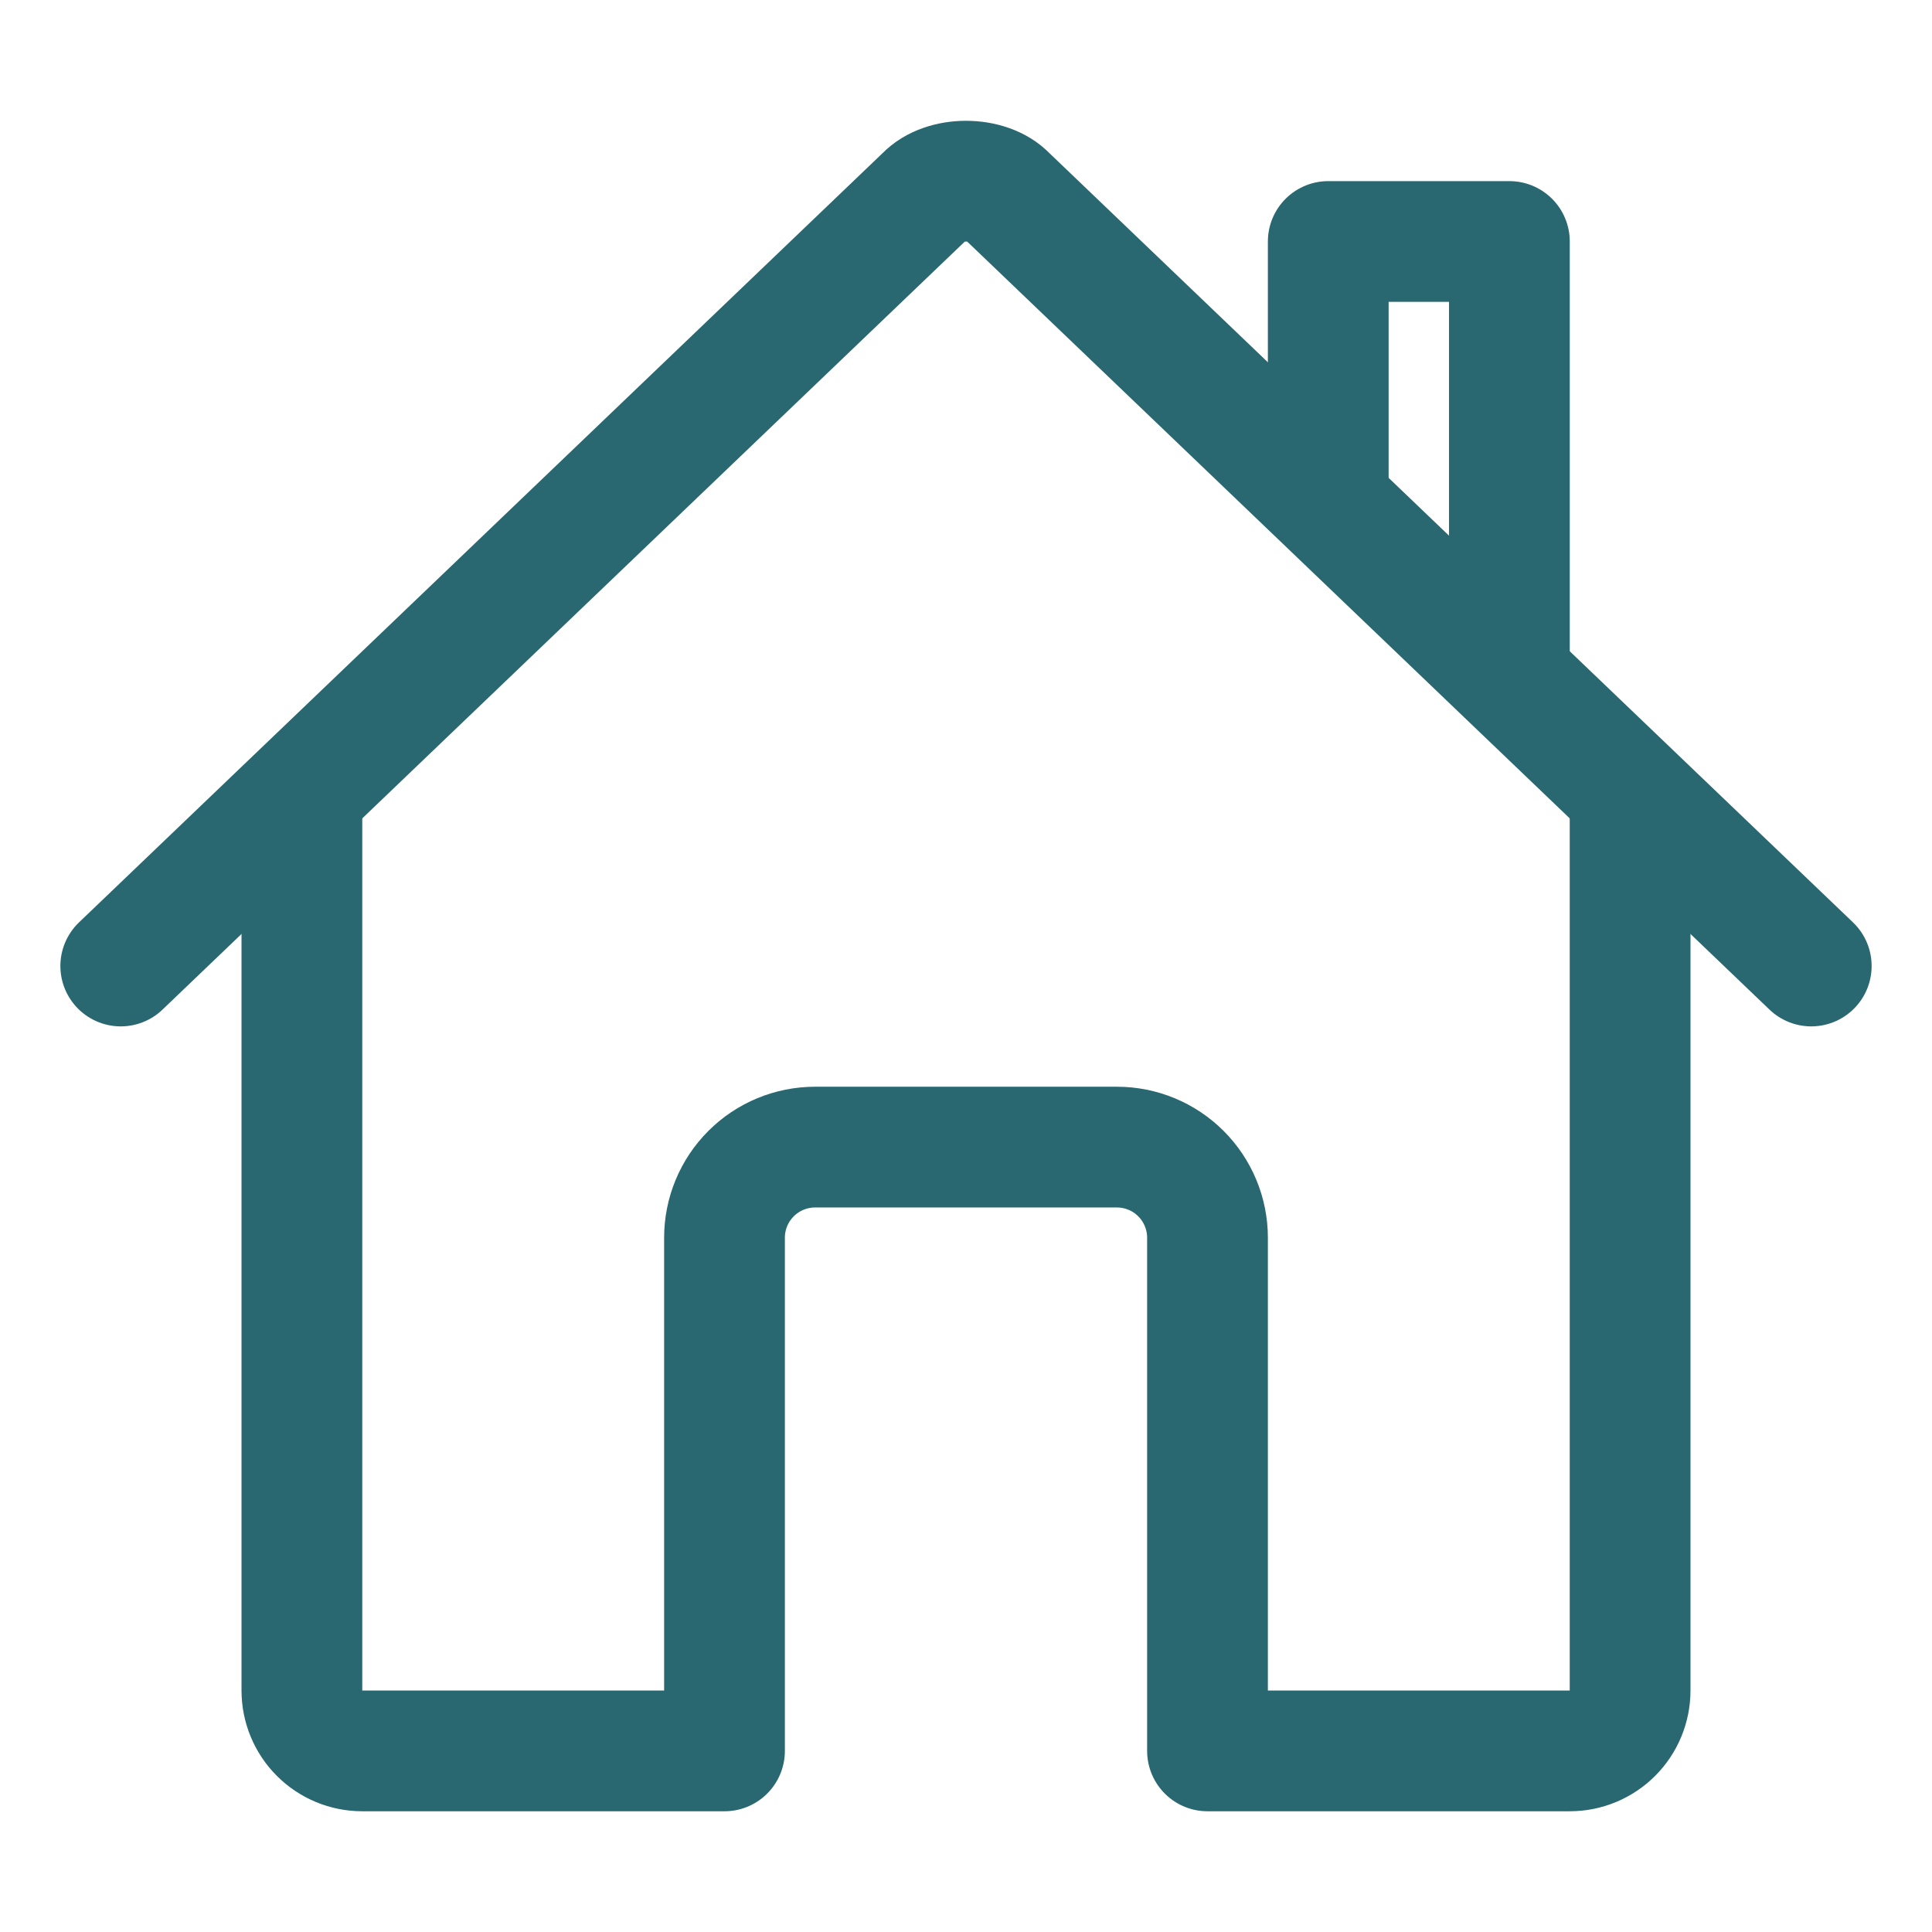
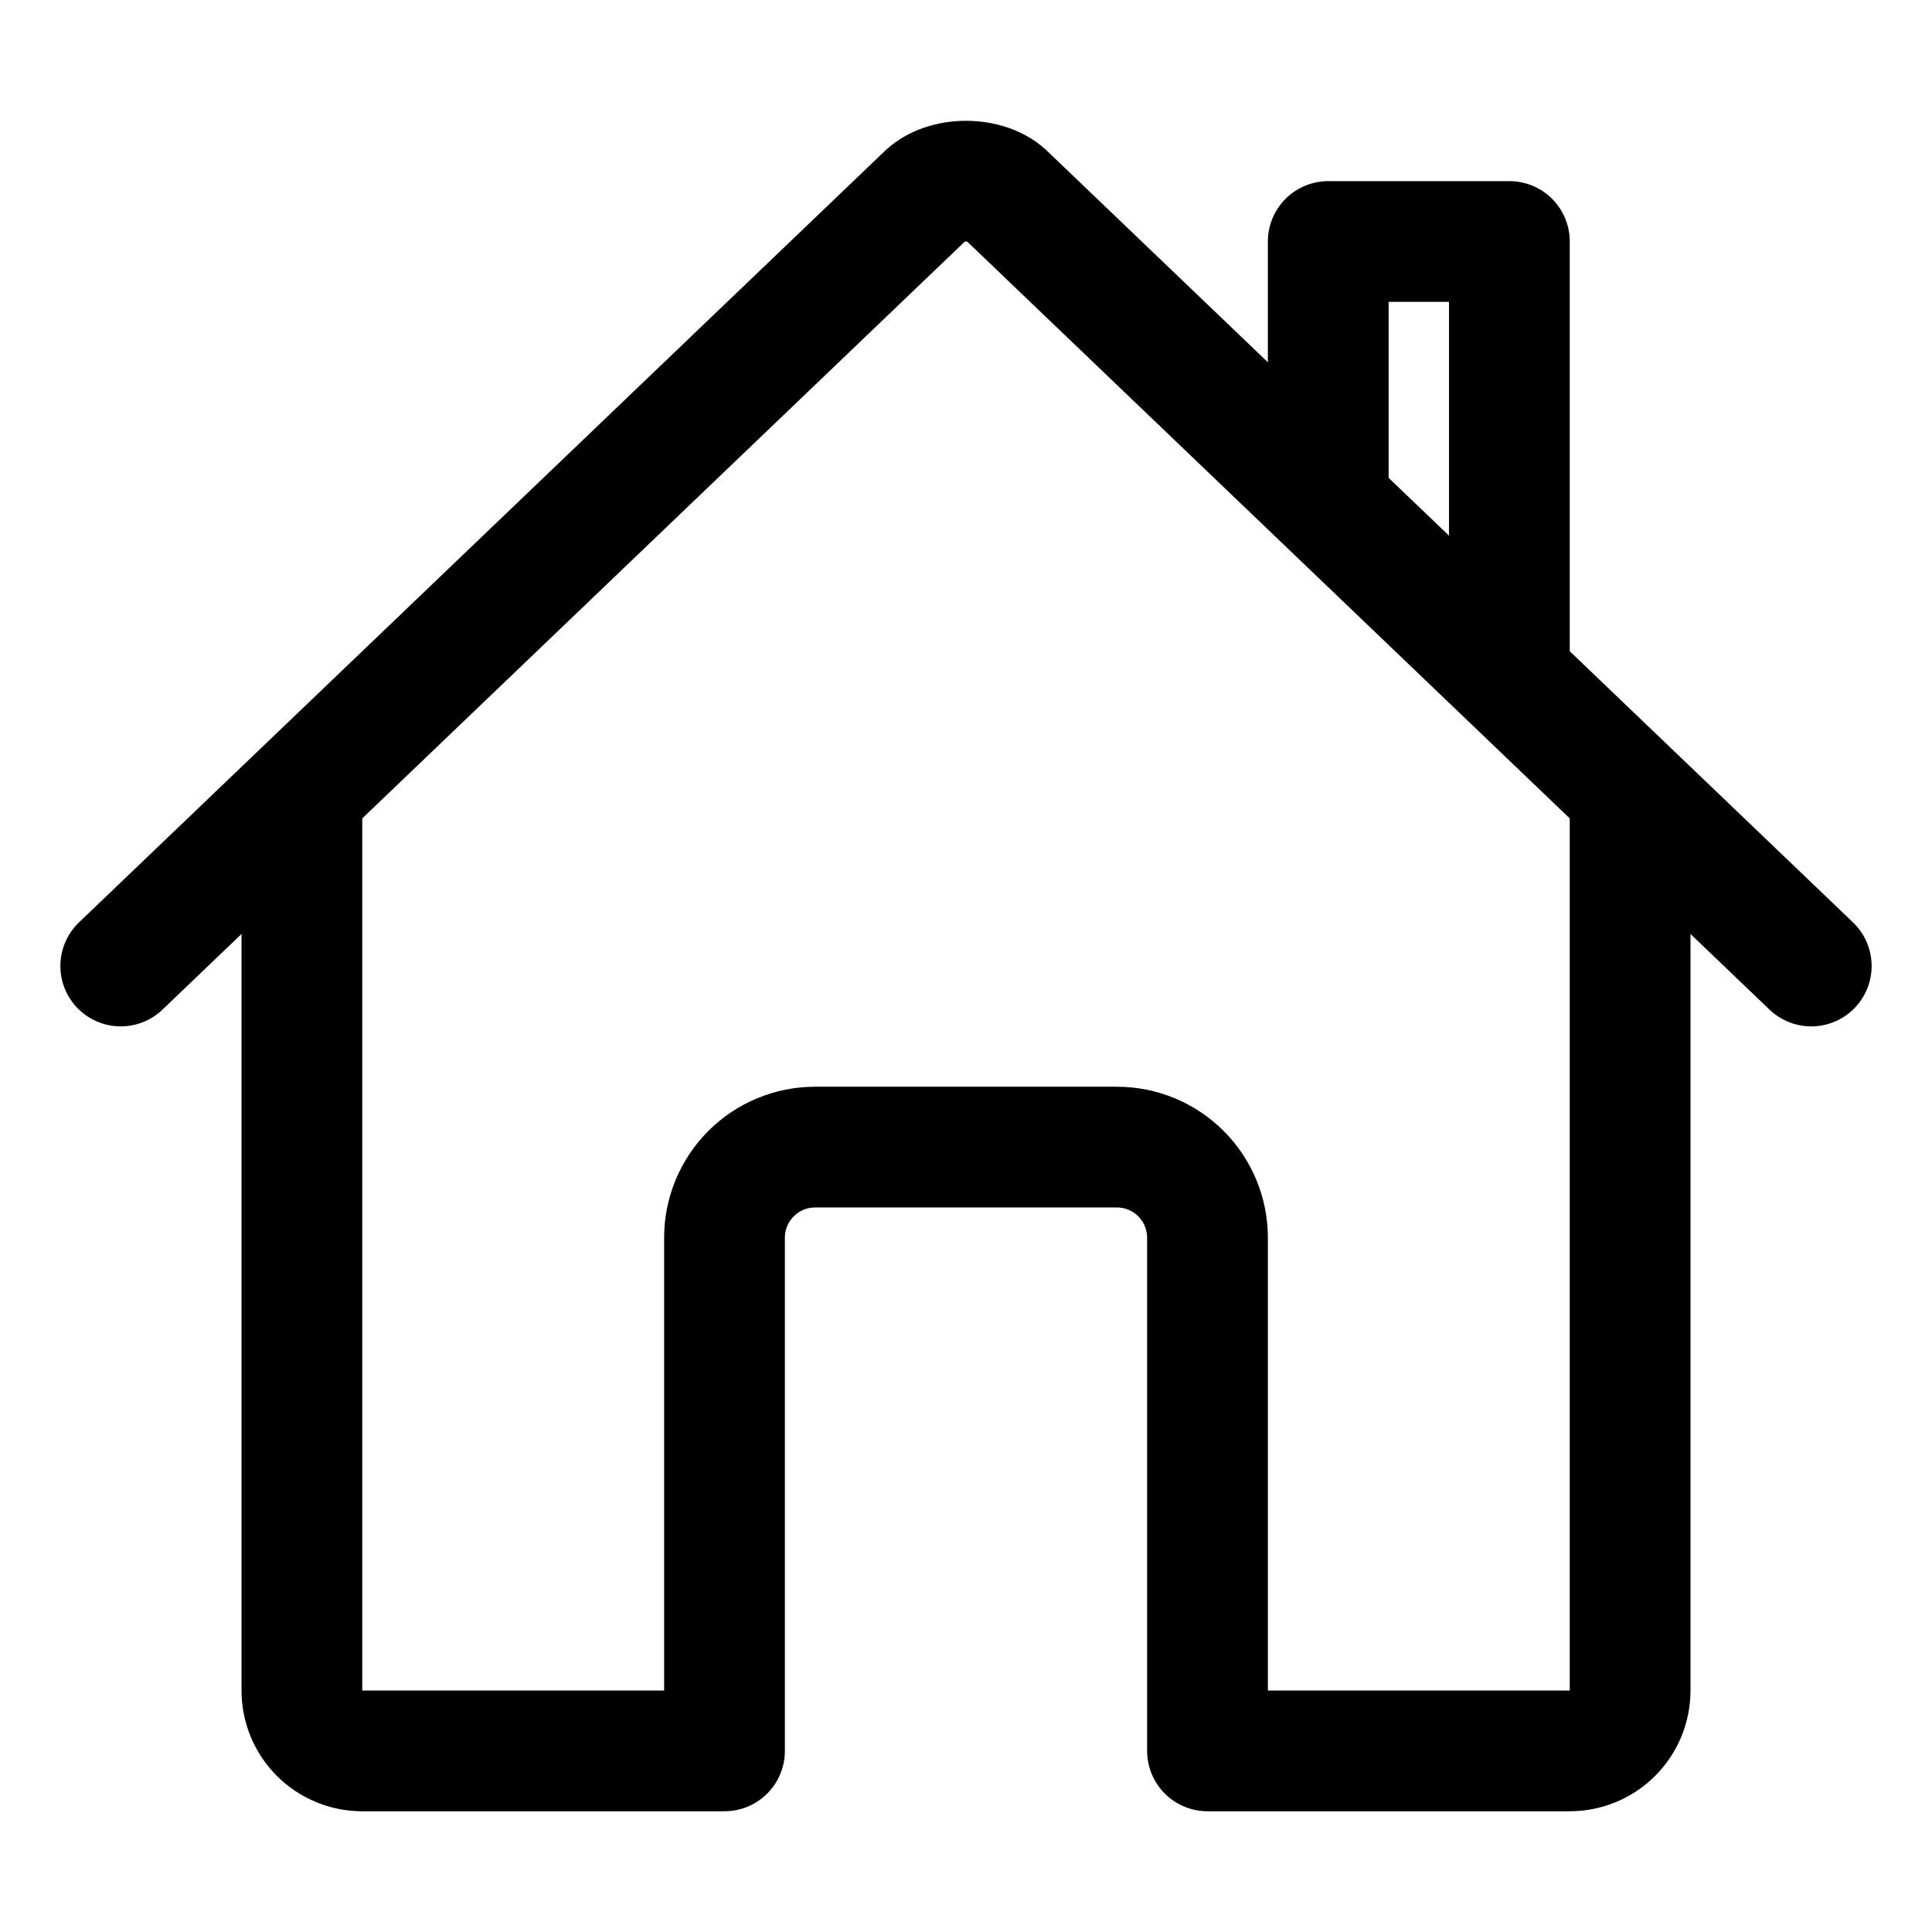
<svg xmlns="http://www.w3.org/2000/svg" width="70" height="70" viewBox="0 0 70 70" fill="none">
-   <path d="M10.938 28.984V61.25C10.938 61.83 11.168 62.387 11.578 62.797C11.988 63.207 12.545 63.438 13.125 63.438H26.25V44.844C26.25 43.974 26.596 43.139 27.211 42.524C27.826 41.908 28.661 41.562 29.531 41.562H40.469C41.339 41.562 42.174 41.908 42.789 42.524C43.404 43.139 43.75 43.974 43.75 44.844V63.438H56.875C57.455 63.438 58.012 63.207 58.422 62.797C58.832 62.387 59.062 61.83 59.062 61.25V28.984" stroke="#296870" stroke-width="4.375" stroke-linecap="round" stroke-linejoin="round" />
-   <path d="M65.625 35L36.489 7.109C35.805 6.387 34.207 6.379 33.511 7.109L4.375 35" stroke="#296870" stroke-width="4.375" stroke-linecap="round" stroke-linejoin="round" />
-   <path d="M54.688 24.473V8.75H48.125V18.184" stroke="#296870" stroke-width="4.375" stroke-linecap="round" stroke-linejoin="round" />
+   <path d="M10.938 28.984V61.25C10.938 61.83 11.168 62.387 11.578 62.797C11.988 63.207 12.545 63.438 13.125 63.438H26.25V44.844C26.25 43.974 26.596 43.139 27.211 42.524C27.826 41.908 28.661 41.562 29.531 41.562H40.469C41.339 41.562 42.174 41.908 42.789 42.524C43.404 43.139 43.75 43.974 43.75 44.844V63.438H56.875C57.455 63.438 58.012 63.207 58.422 62.797C58.832 62.387 59.062 61.83 59.062 61.25V28.984" stroke="black" stroke-width="4.375" stroke-linecap="round" stroke-linejoin="round" />
+   <path d="M65.625 35L36.489 7.109C35.805 6.387 34.207 6.379 33.511 7.109L4.375 35" stroke="black" stroke-width="4.375" stroke-linecap="round" stroke-linejoin="round" />
+   <path d="M54.688 24.473V8.75H48.125V18.184" stroke="black" stroke-width="4.375" stroke-linecap="round" stroke-linejoin="round" />
</svg>
